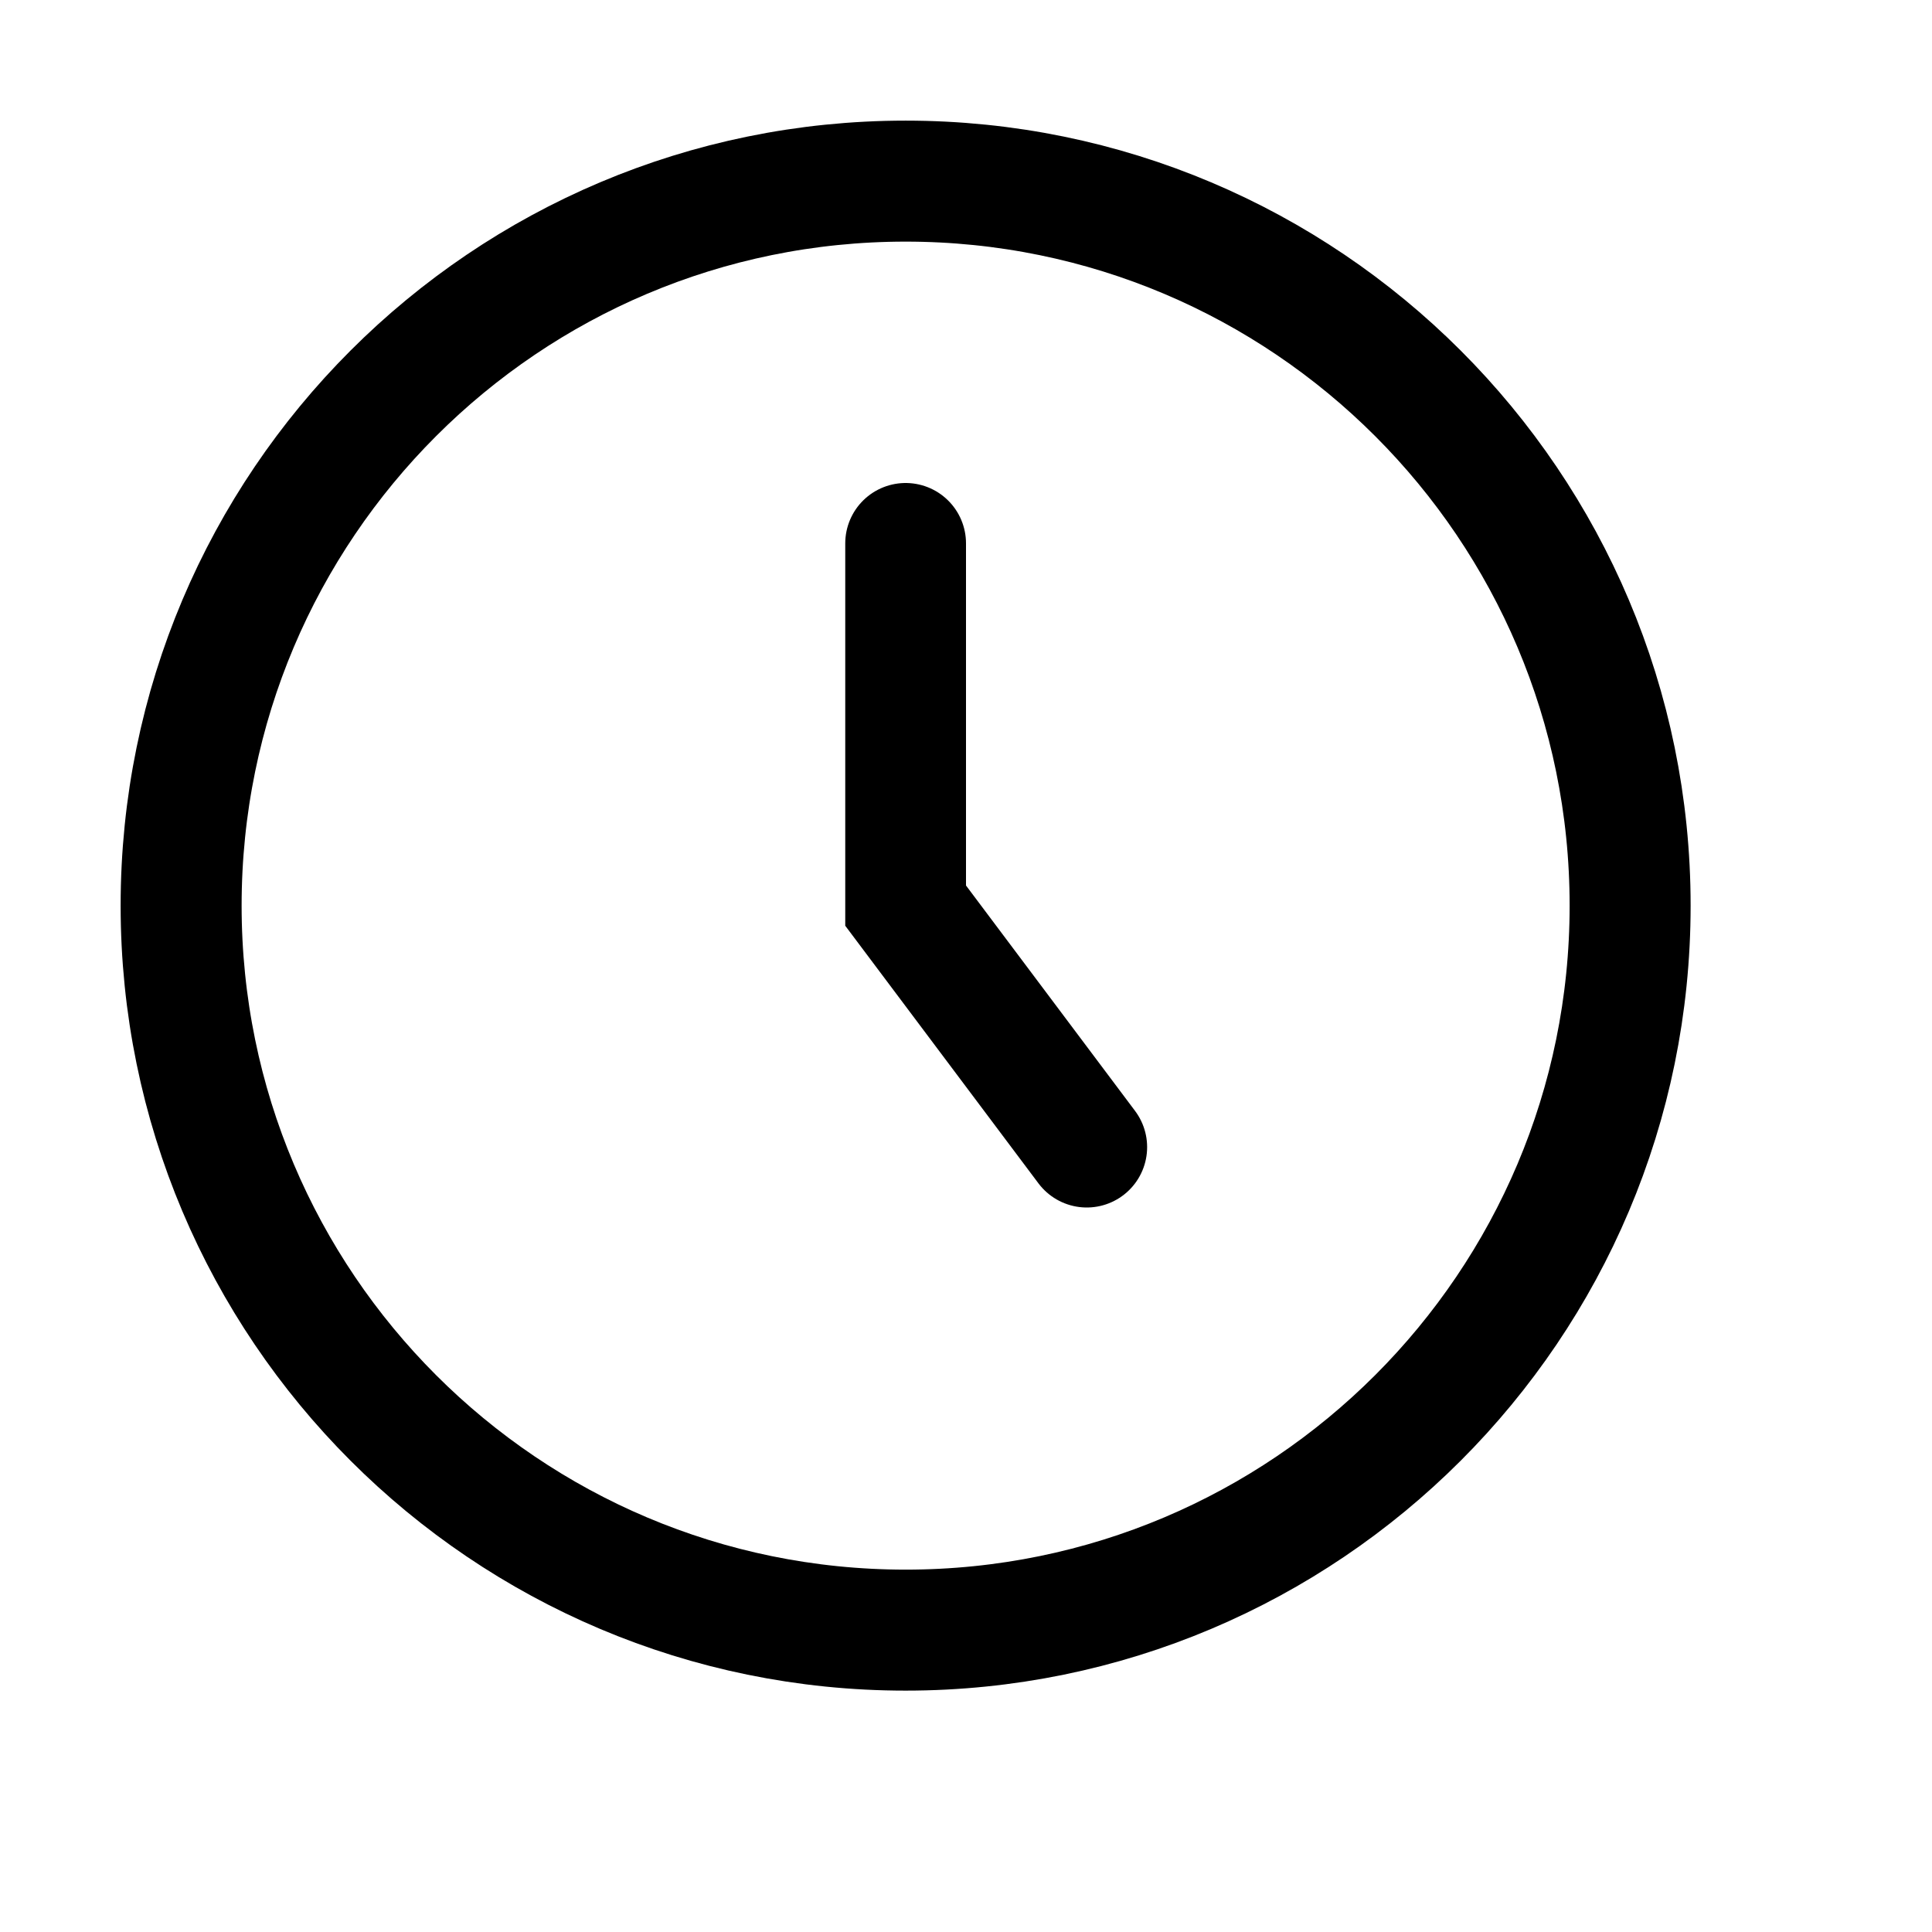
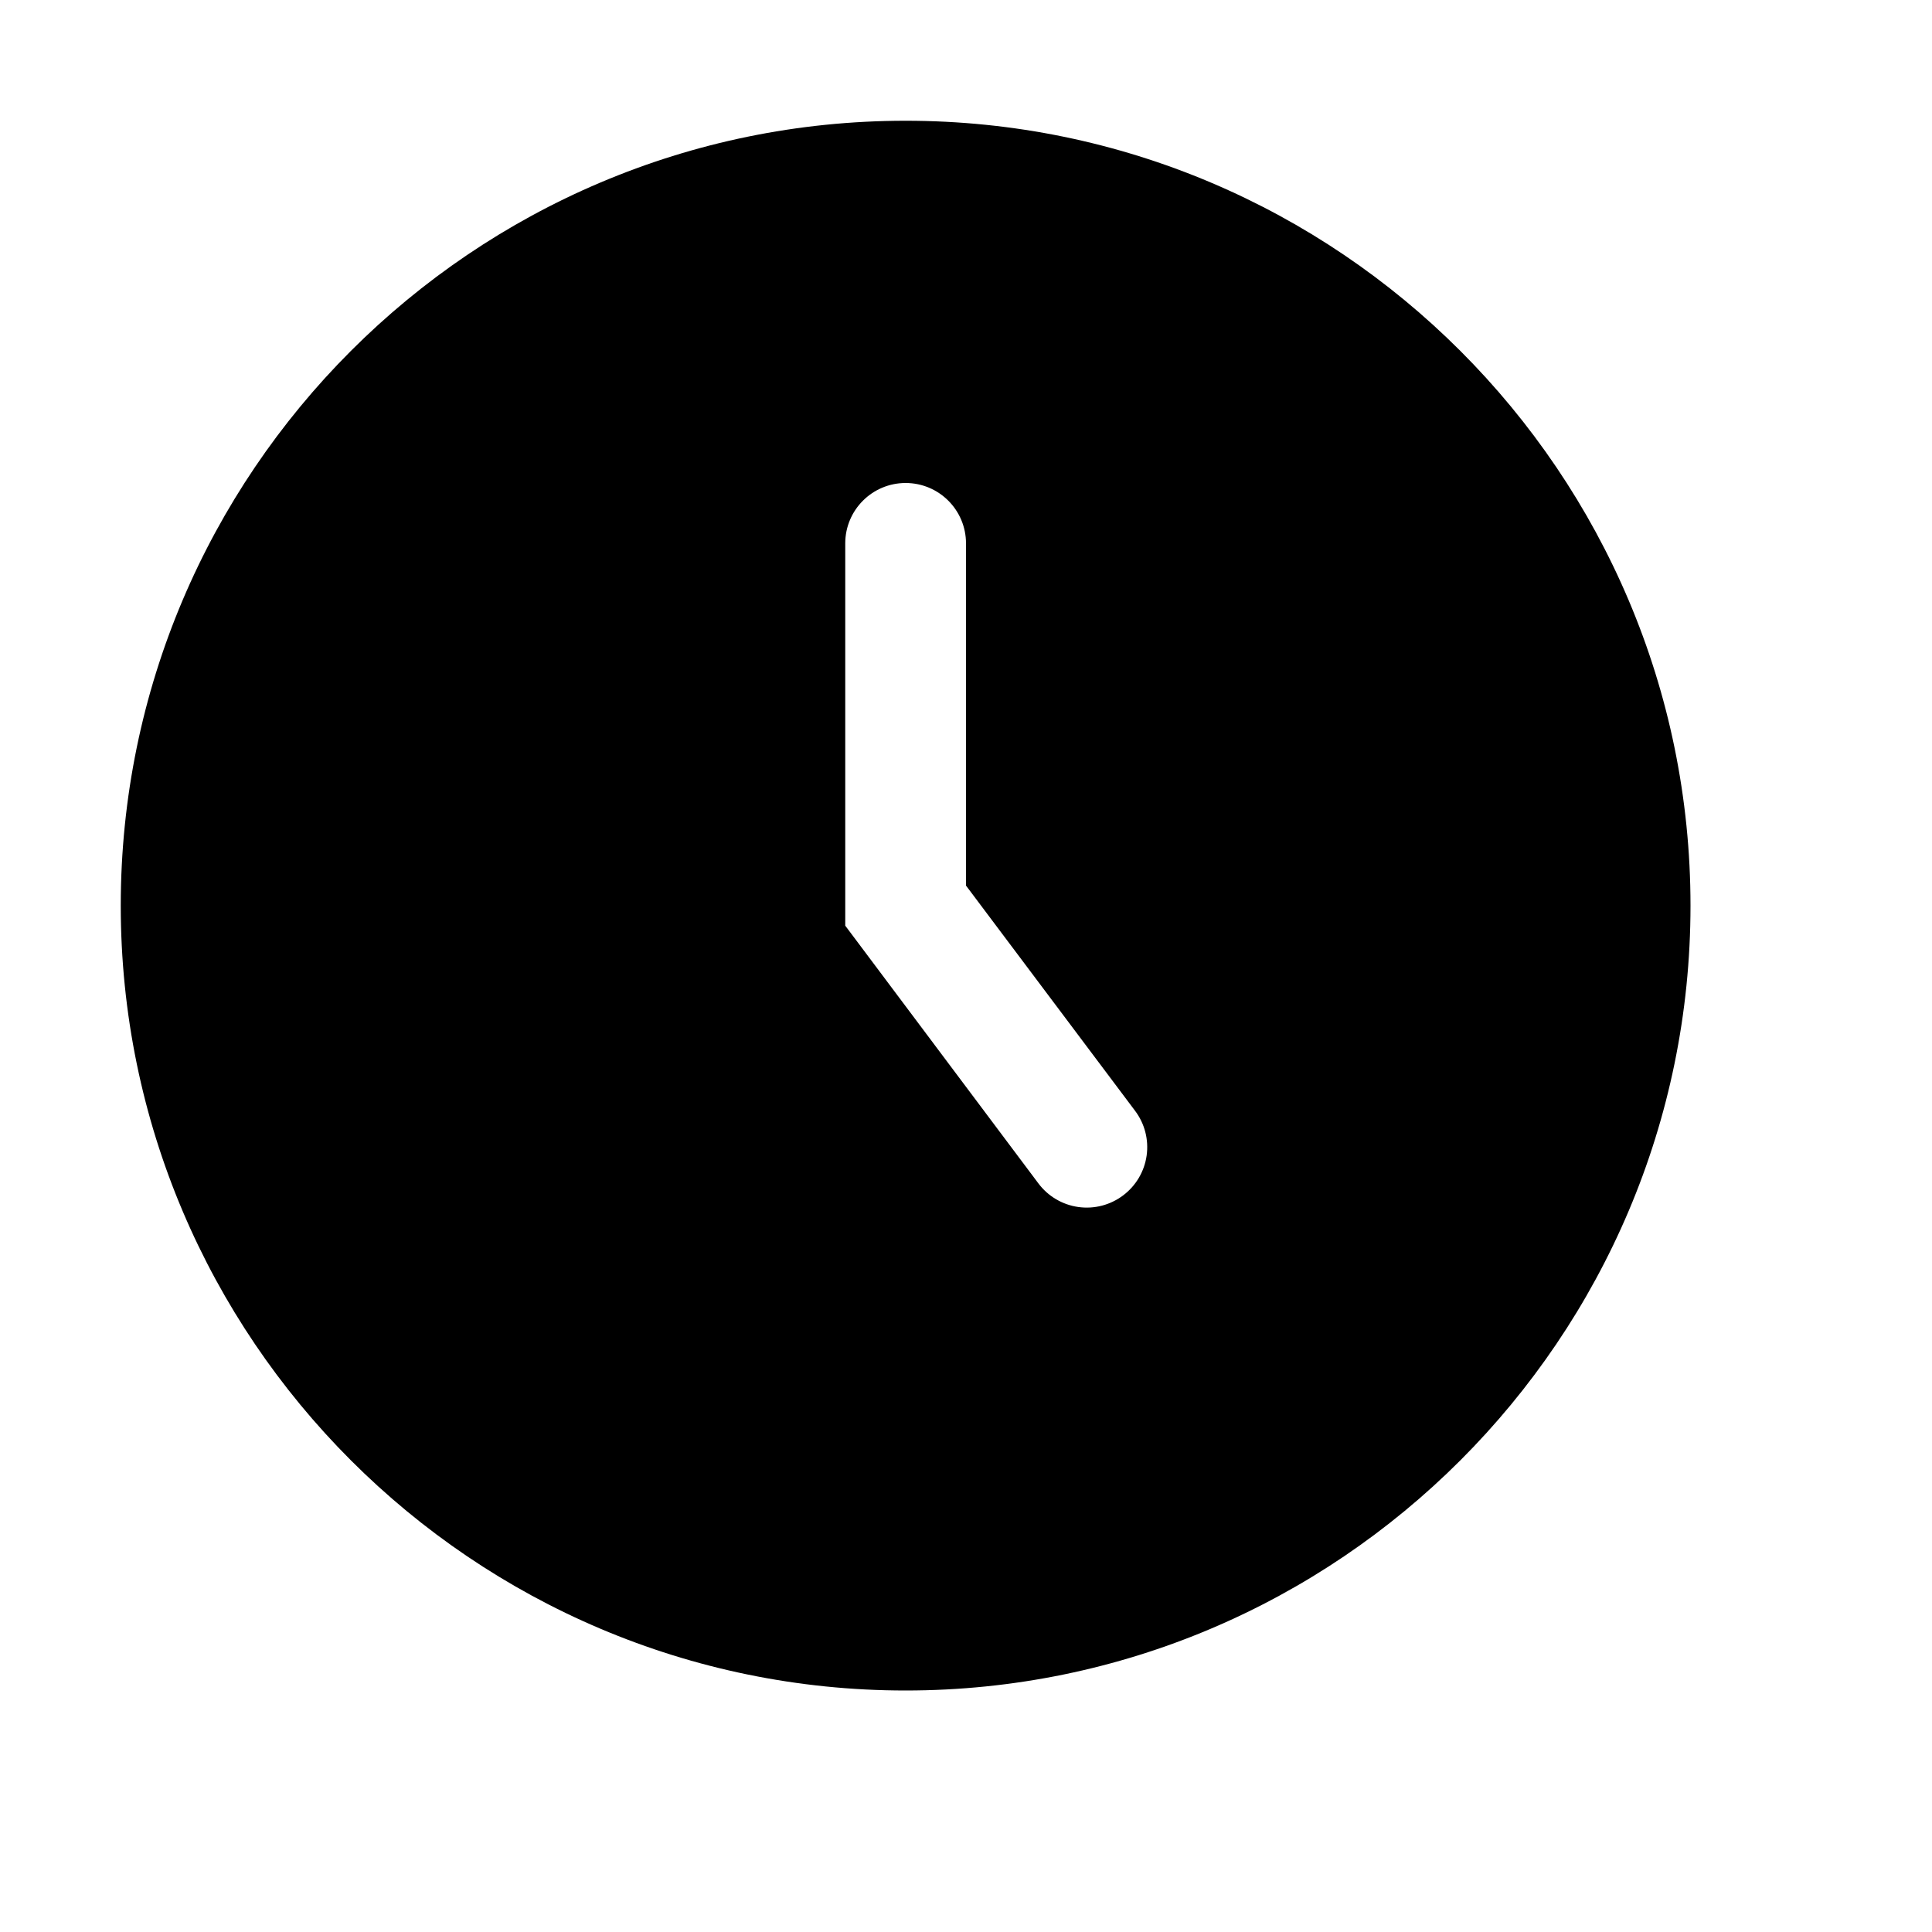
<svg xmlns="http://www.w3.org/2000/svg" height="16" width="16" version="1.1" id="svg5">
  <defs id="defs7" />
-   <circle style="opacity:1;fill:none;fill-opacity:1;stroke:#000000;stroke-width:1.002;stroke-linecap:round;stroke-linejoin:round;stroke-miterlimit:4;stroke-dasharray:none;stroke-dashoffset:0;stroke-opacity:1;paint-order:normal" id="path825" cx="7.5" cy="7.5" r="6" />
-   <path style="fill:none;stroke:#000000;stroke-width:1px;stroke-linecap:round;stroke-linejoin:miter;stroke-opacity:1" d="m 7.5,4.5 v 3 l 1.5,2" id="path827" />
+   <path id="path851" style="color:#000000;fill:#000000;stroke-width:1.002;stroke-linecap:round;stroke-linejoin:round;-inkscape-stroke:none" d="M 7.5 1 C 3.916 1 1 3.916 1 7.5 C 1 11.084 3.916 14 7.5 14 C 11.084 14 14 11.084 14 7.5 C 14 3.916 11.084 1 7.5 1 z M 7.5 4 A 0.5 0.5 0 0 1 8 4.5 L 8 7.334 L 9.4 9.199 A 0.5 0.5 0 0 1 9.301 9.9 A 0.5 0.5 0 0 1 8.6 9.801 L 7 7.666 L 7 4.5 A 0.5 0.5 0 0 1 7.5 4 z " />
</svg>
